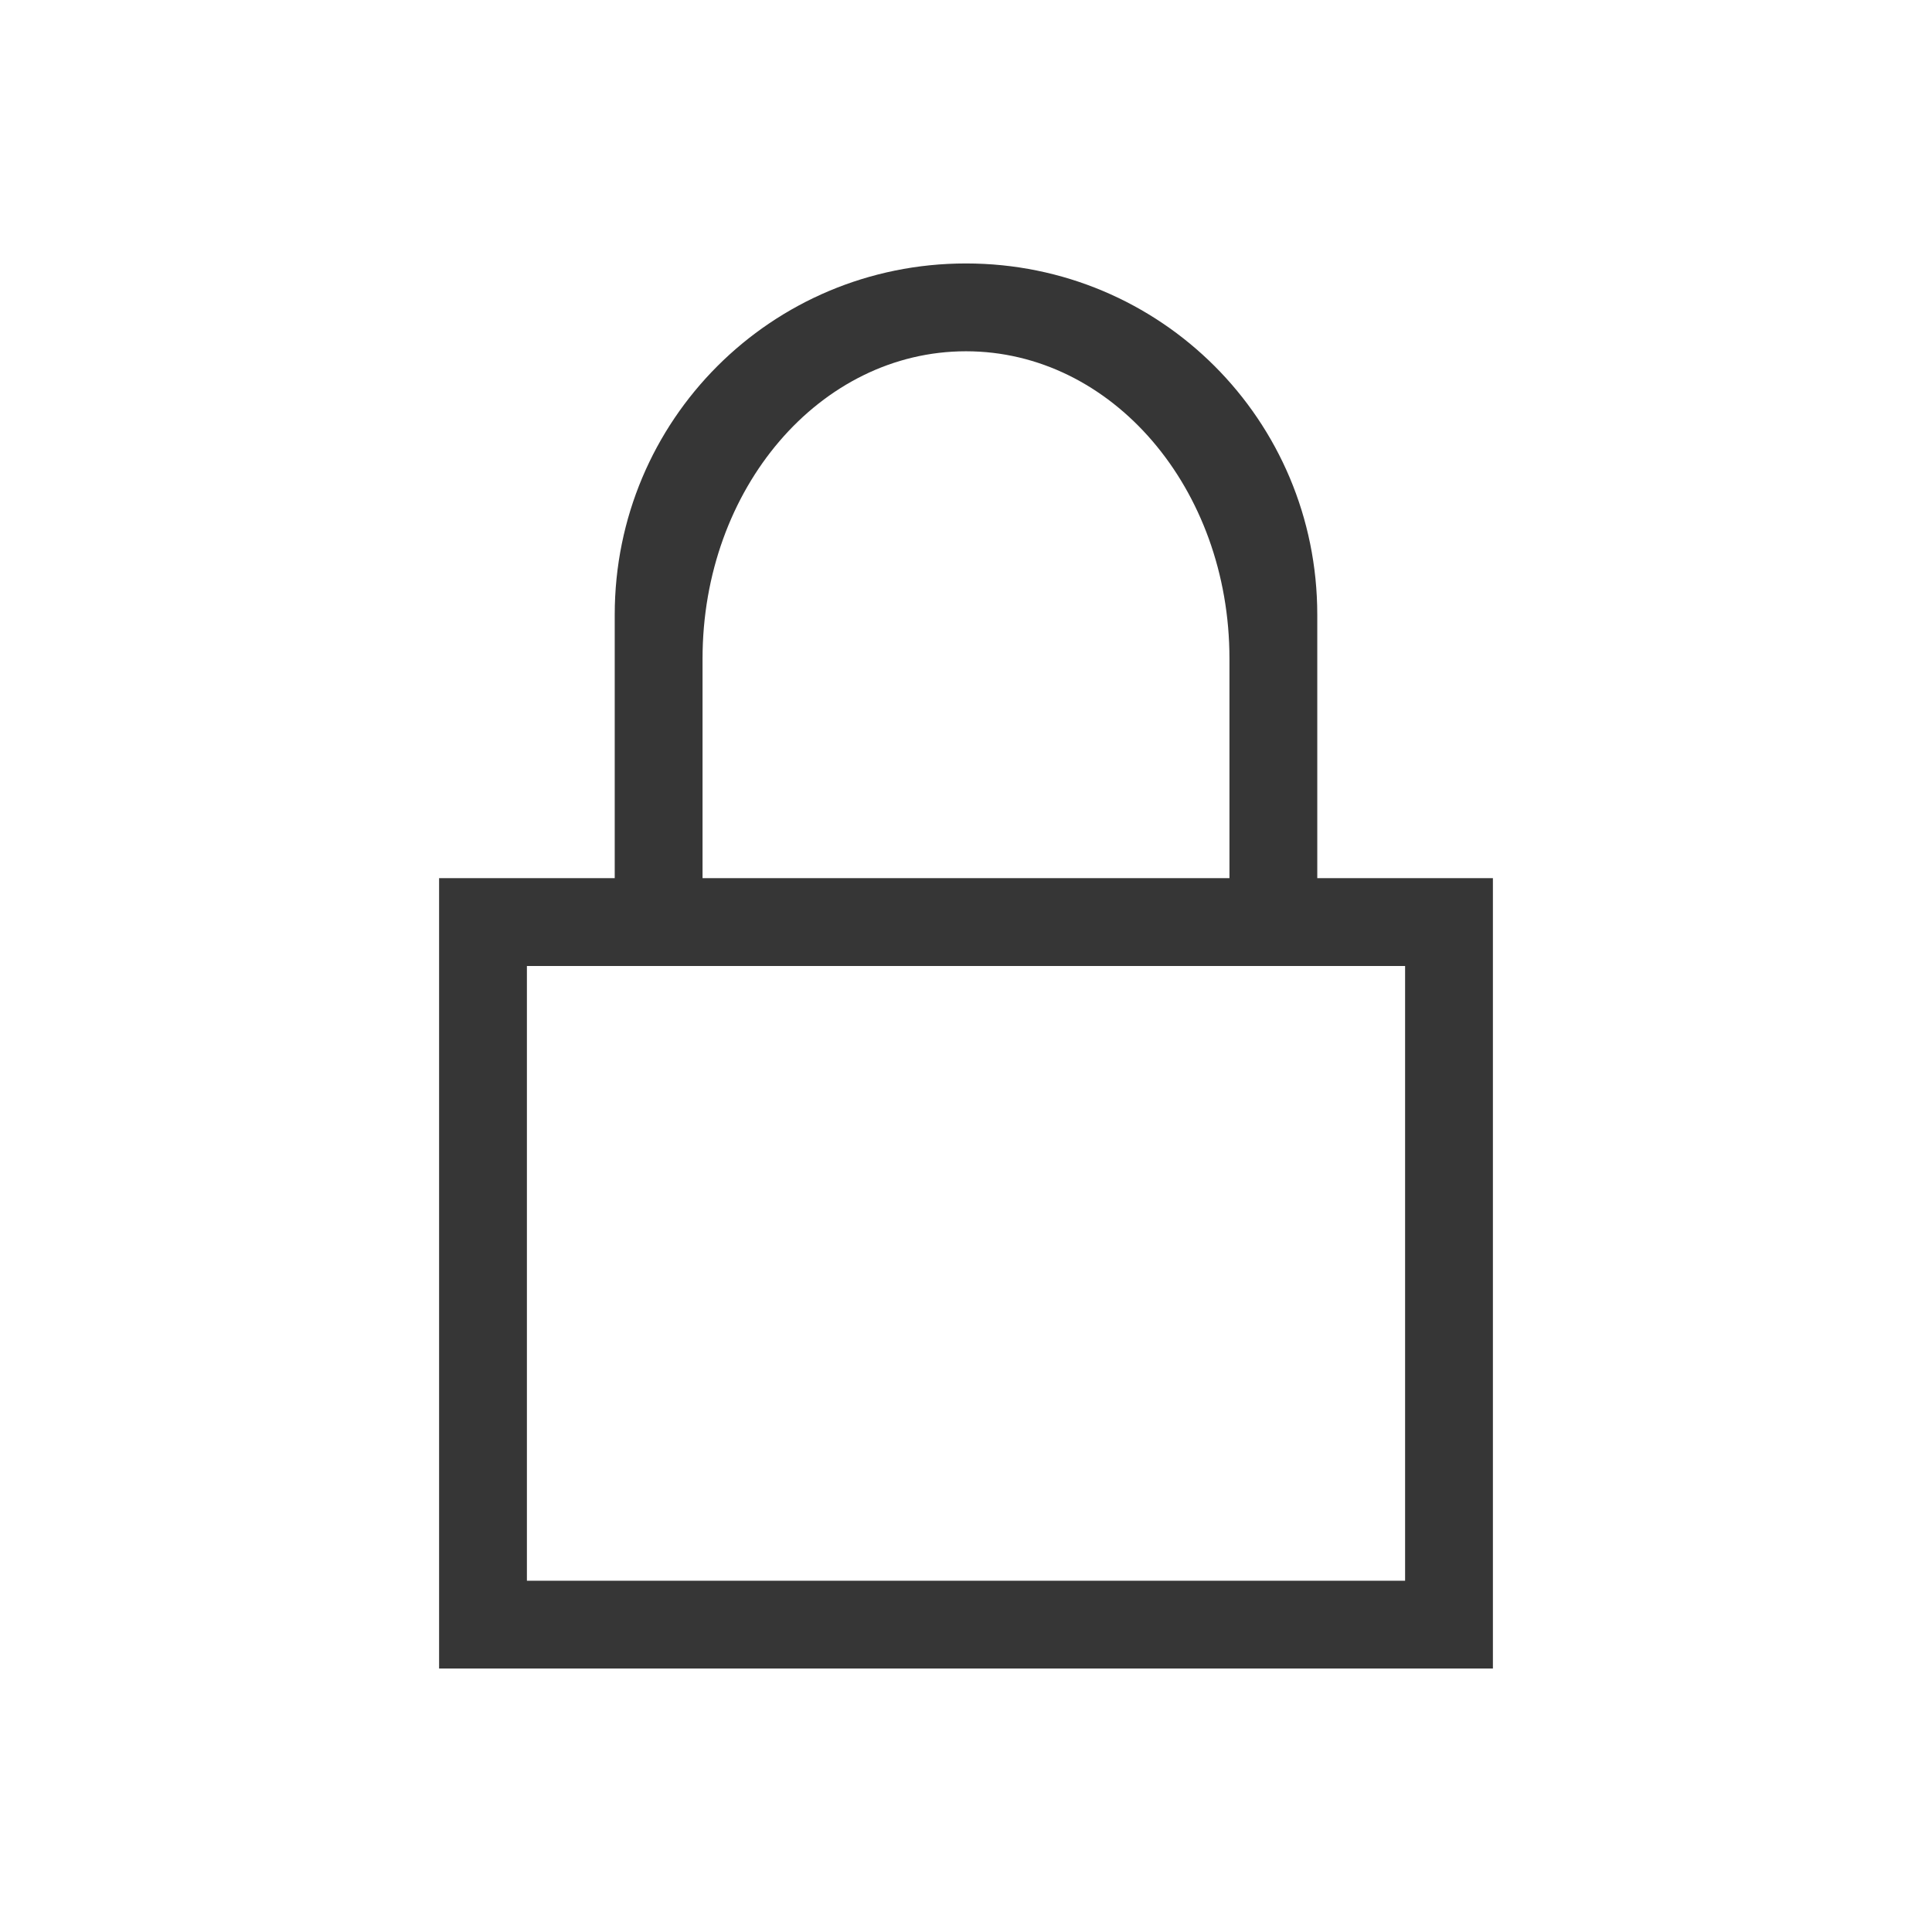
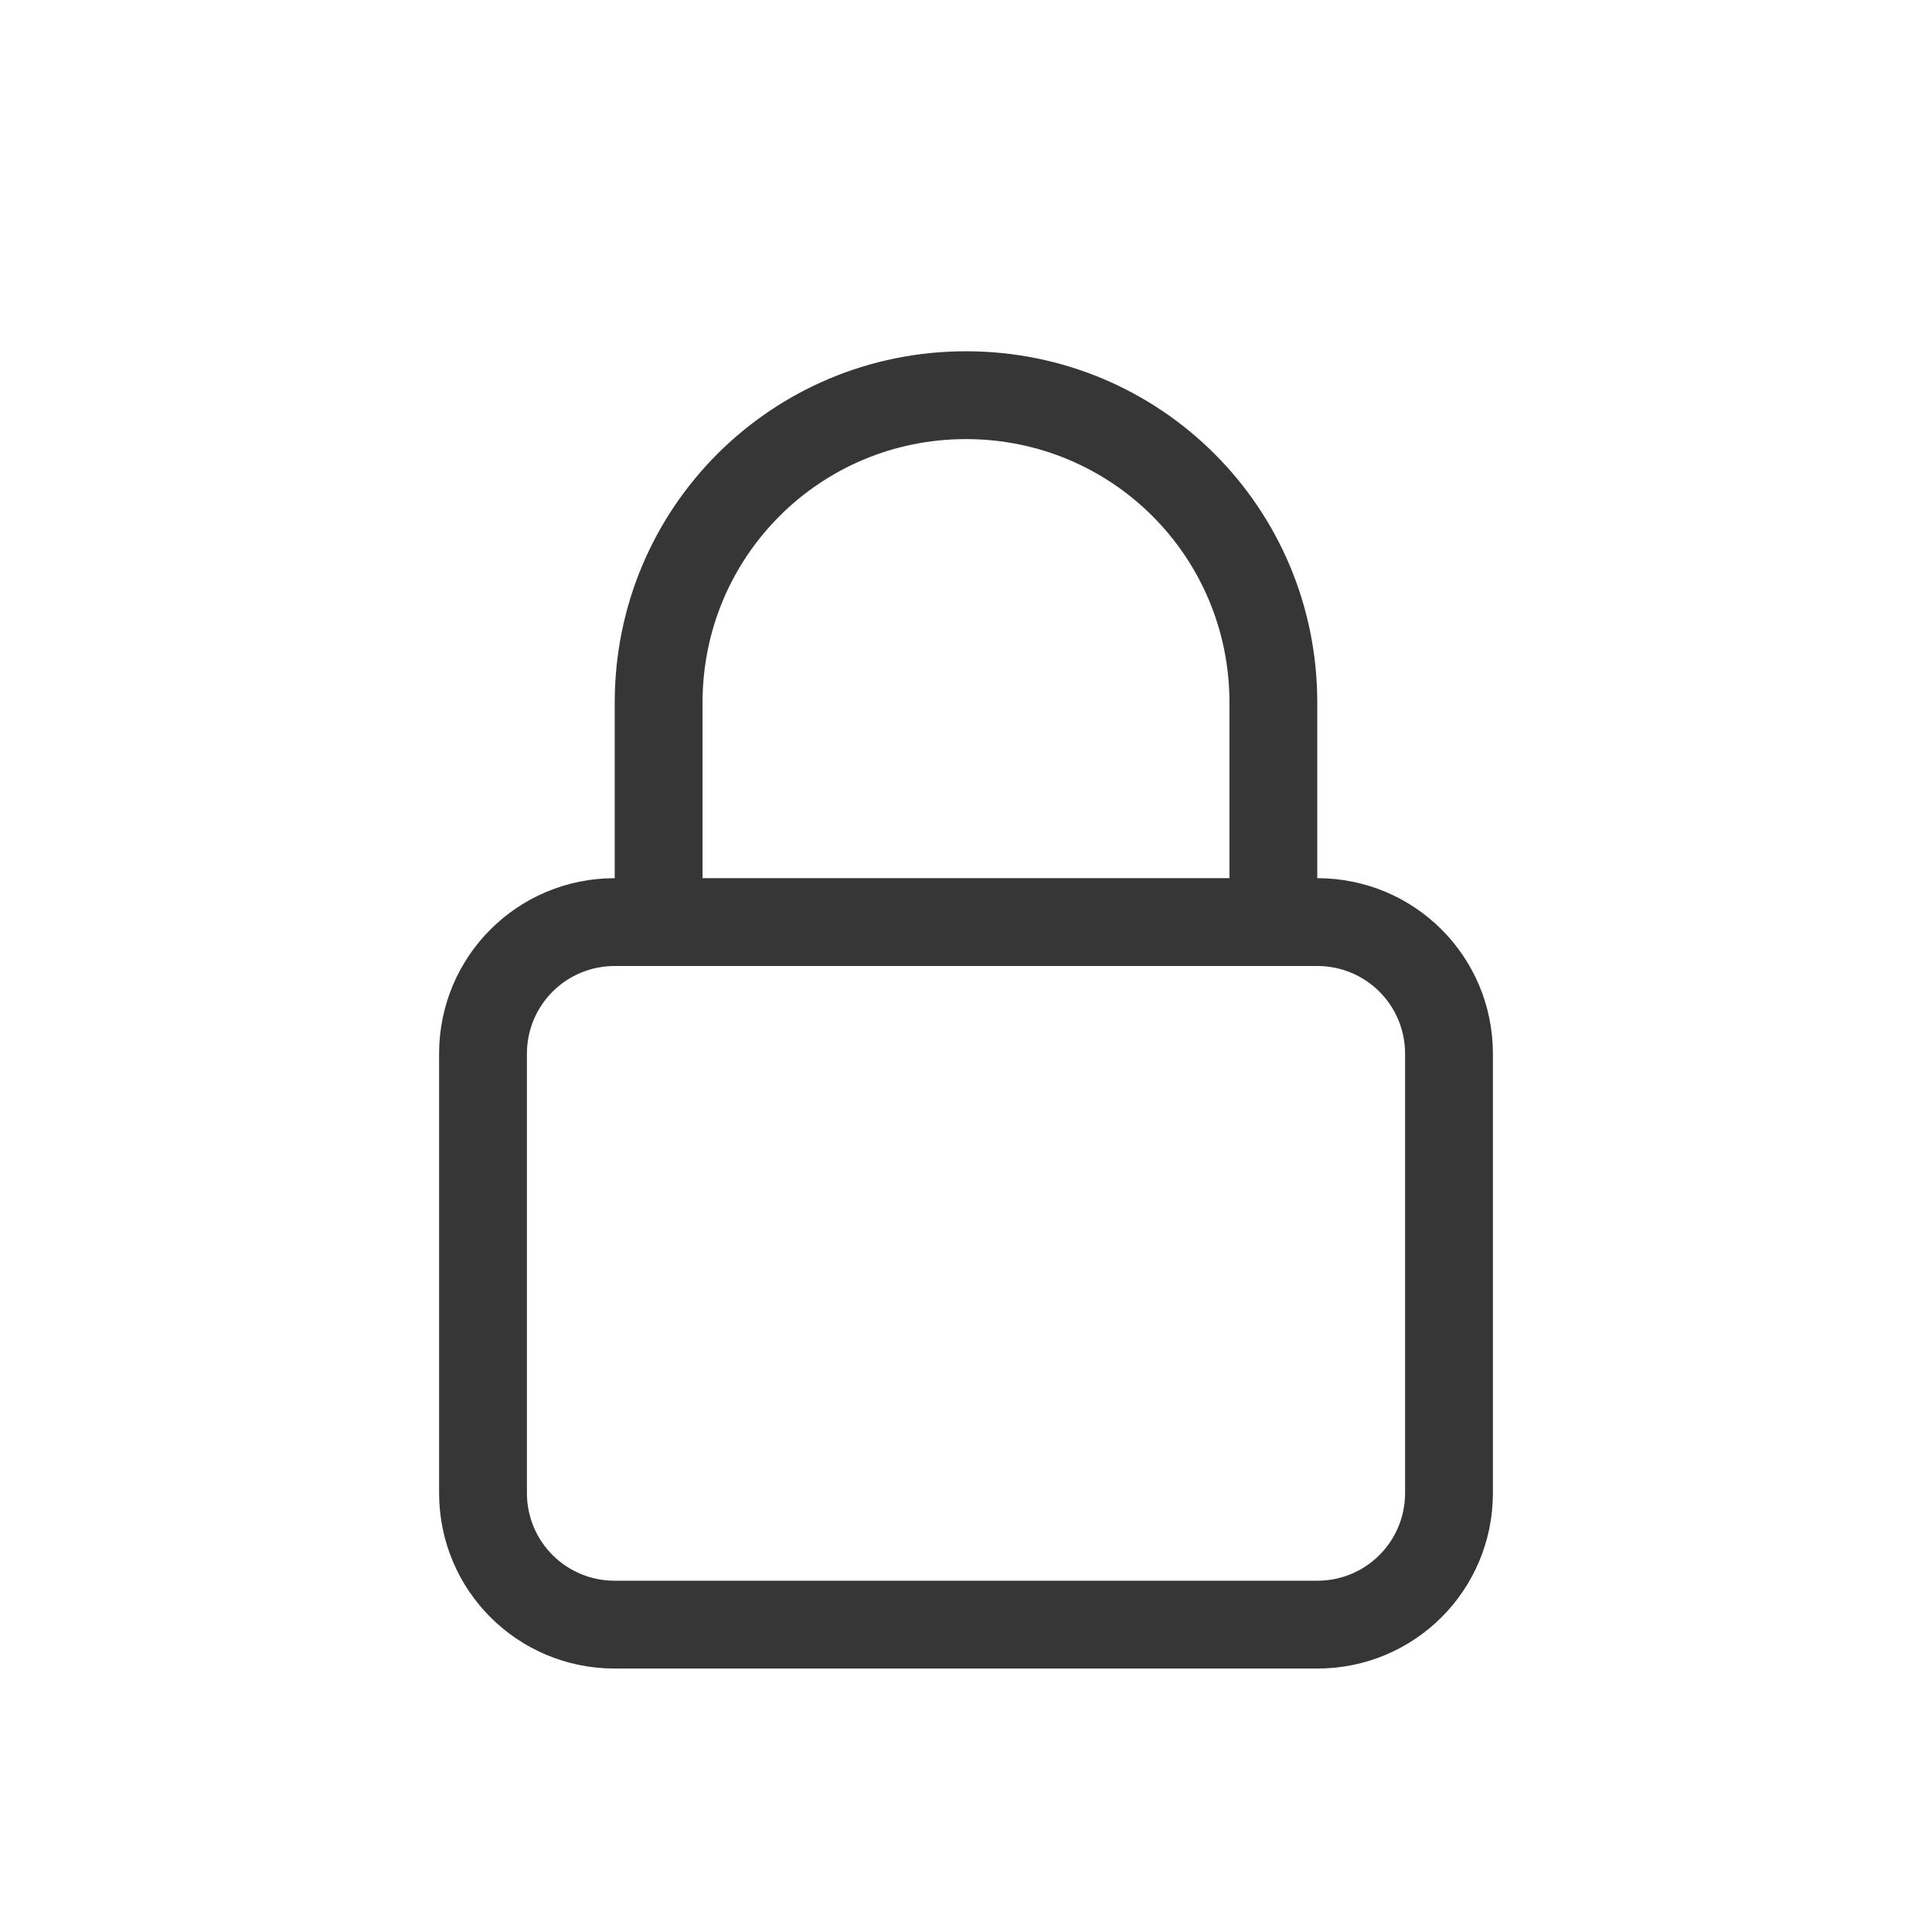
- <svg xmlns="http://www.w3.org/2000/svg" width="22" height="22">
-   <style type="text/css" id="current-color-scheme">
-       .ColorScheme-Text {
+ <svg xmlns="http://www.w3.org/2000/svg" version="1.1" viewBox="0 0 22 22">
+   <defs>
+     <style id="current-color-scheme" type="text/css">.ColorScheme-Text {
        color:#363636;
-       }
-       </style>
-   <g id="kgpg">
-     <path id="path1" d="M 11,3 C 8.784,3 7,4.784 7,7 l 0,3 -2,0 0,2 0,7 1,0 10,0 1,0 0,-9 -1,0 -1,0 0,-3 C 15,4.784 13.216,3 11,3 Z m 0,1 c 1.662,0 3,1.561 3,3.5 L 14,10 8,10 8,7.5 C 8,5.561 9.338,4 11,4 Z m -5,7 10,0 0,7 -10,0 z" style="fill:currentColor;fill-opacity:1;stroke:none" class="ColorScheme-Text" />
-     <rect y="0" x="0" height="22" width="22" id="rect1" style="fill:none;stroke:none" />
-   </g>
+       }</style>
+   </defs>
+   <path d="m11 4c-2.216 0-4 1.784-4 4v2c-1.108 0-2 0.892-2 2v5c0 1.108 0.892 2 2 2h8c1.108 0 2-0.892 2-2v-5c0-1.108-0.892-2-2-2v-2c0-2.216-1.784-4-4-4zm0 1c1.662 0 3 1.338 3 3v2h-6v-2c0-1.662 1.338-3 3-3zm-4 6h8c0.554 0 1 0.446 1 1v5c0 0.554-0.446 1-1 1h-8c-0.554 0-1-0.446-1-1v-5c0-0.554 0.446-1 1-1z" class="ColorScheme-Text" fill="currentColor" />
</svg>
